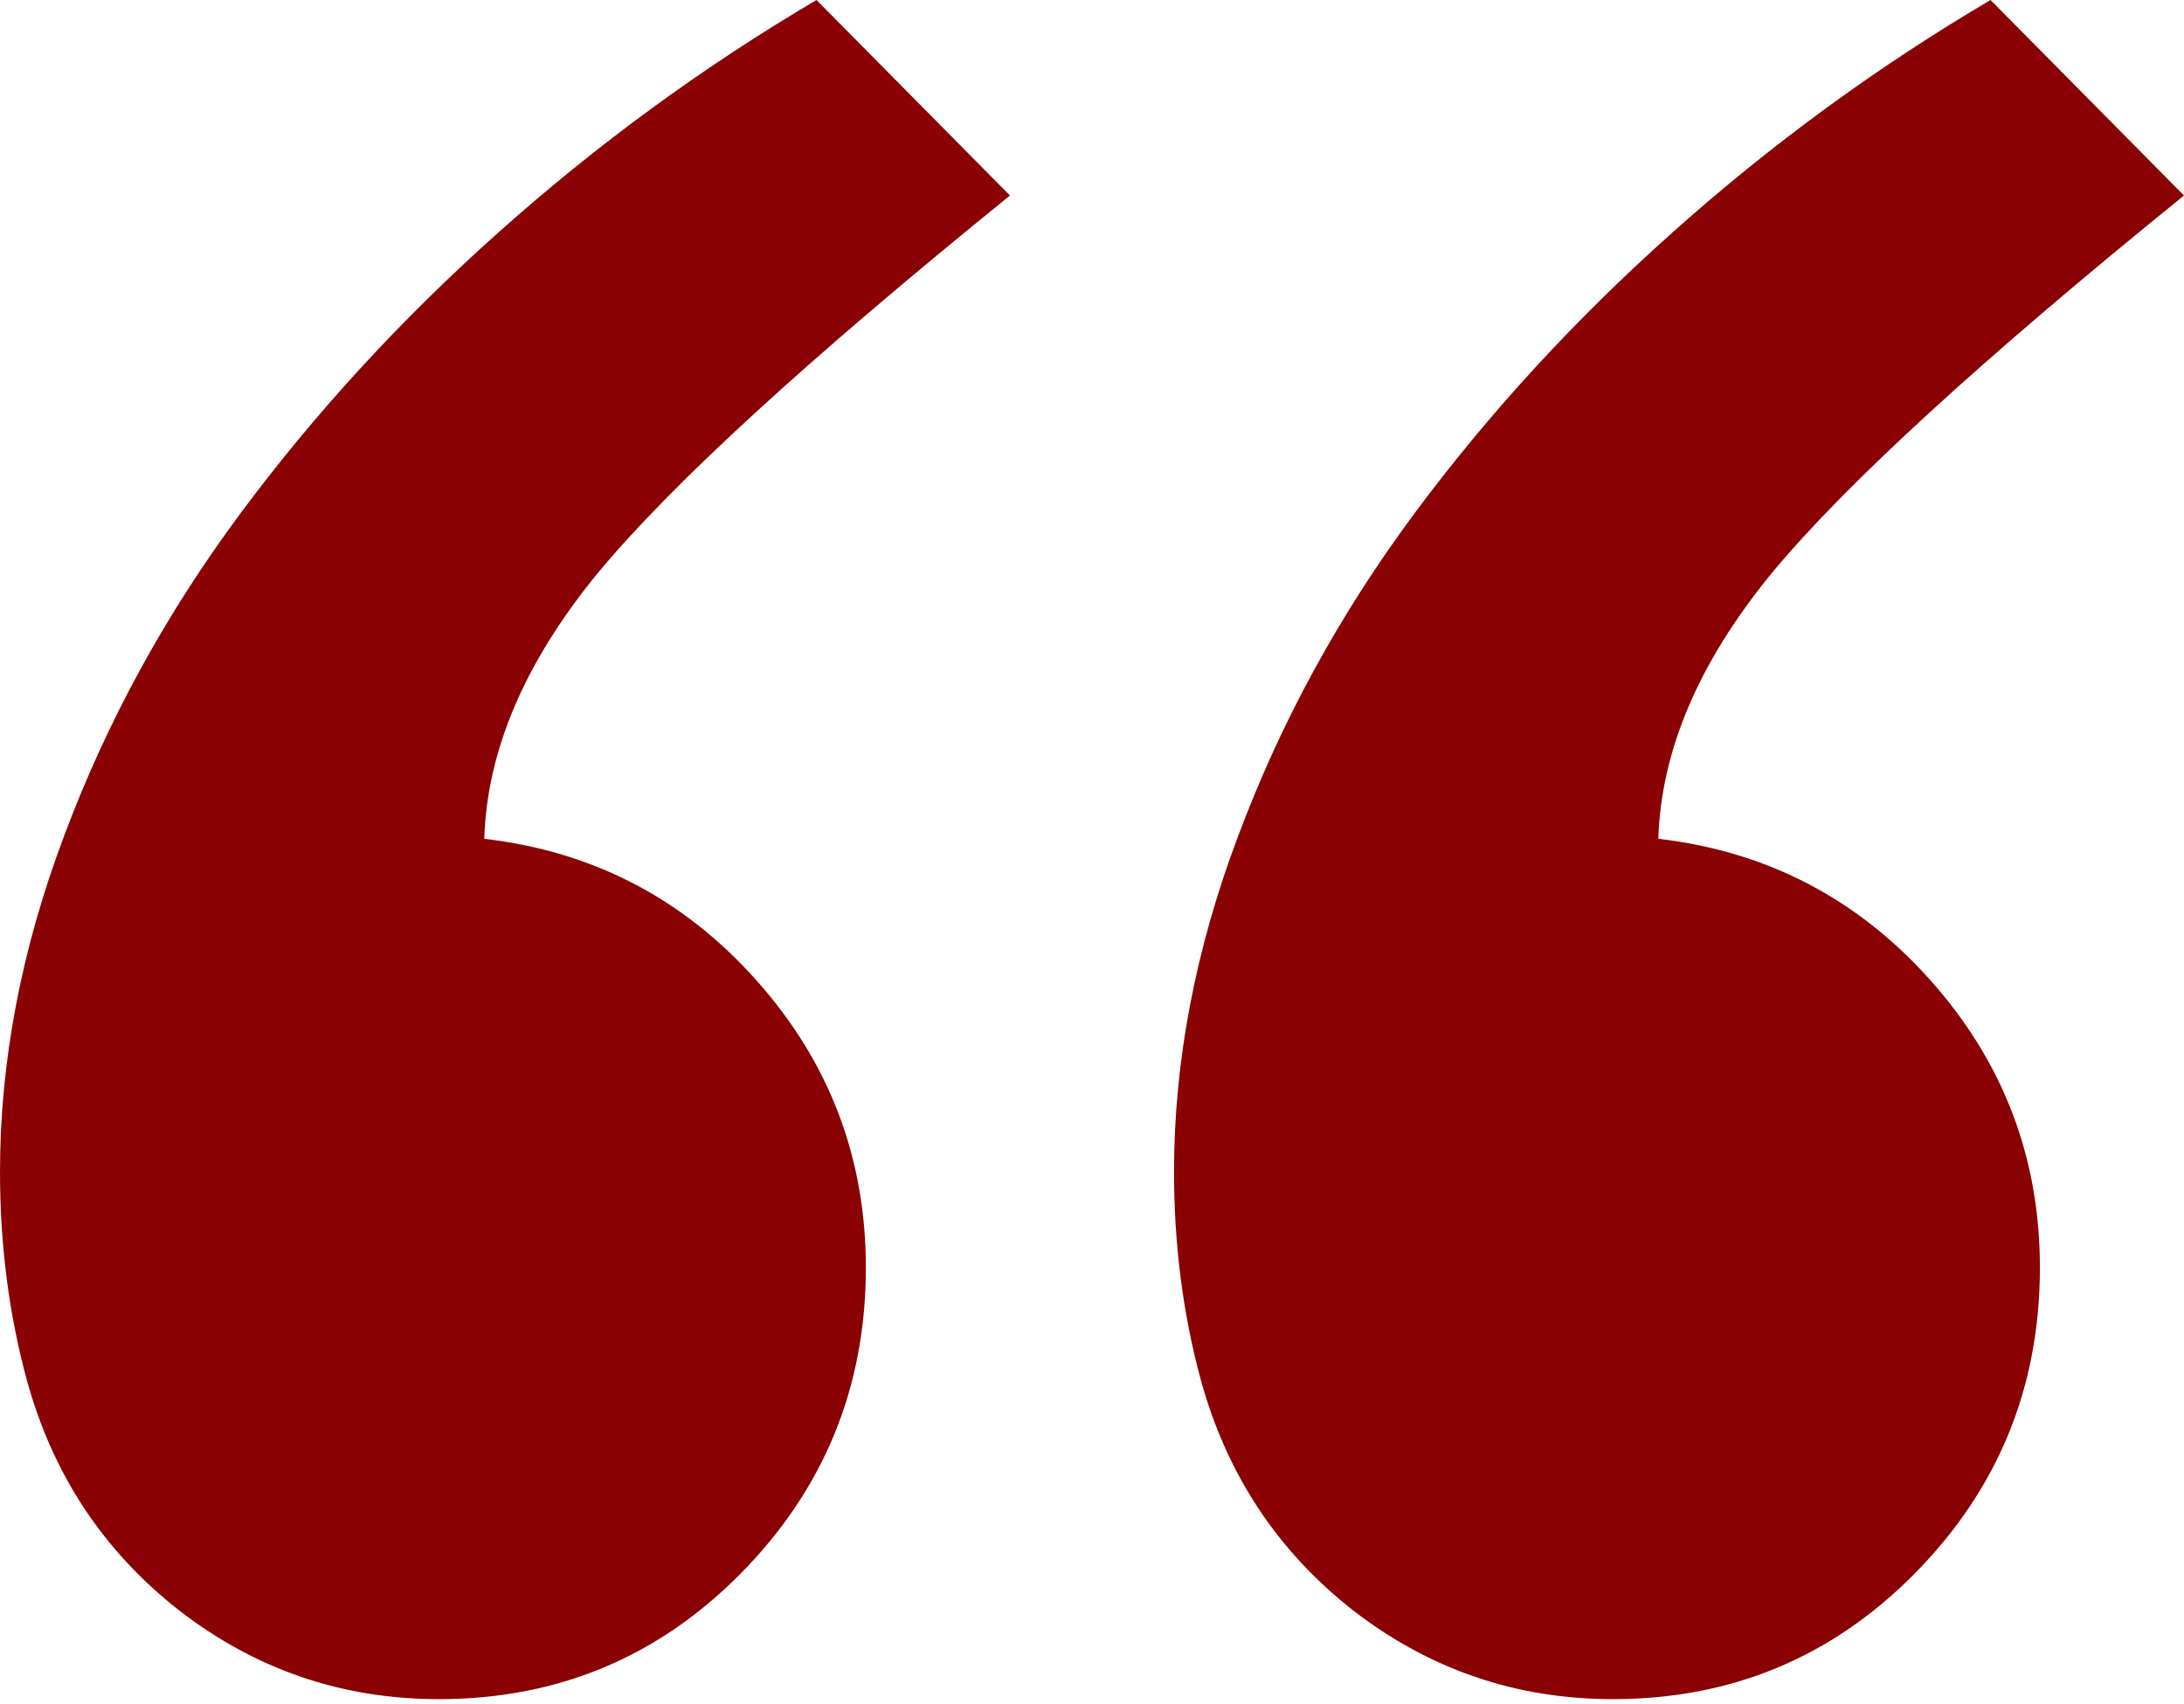
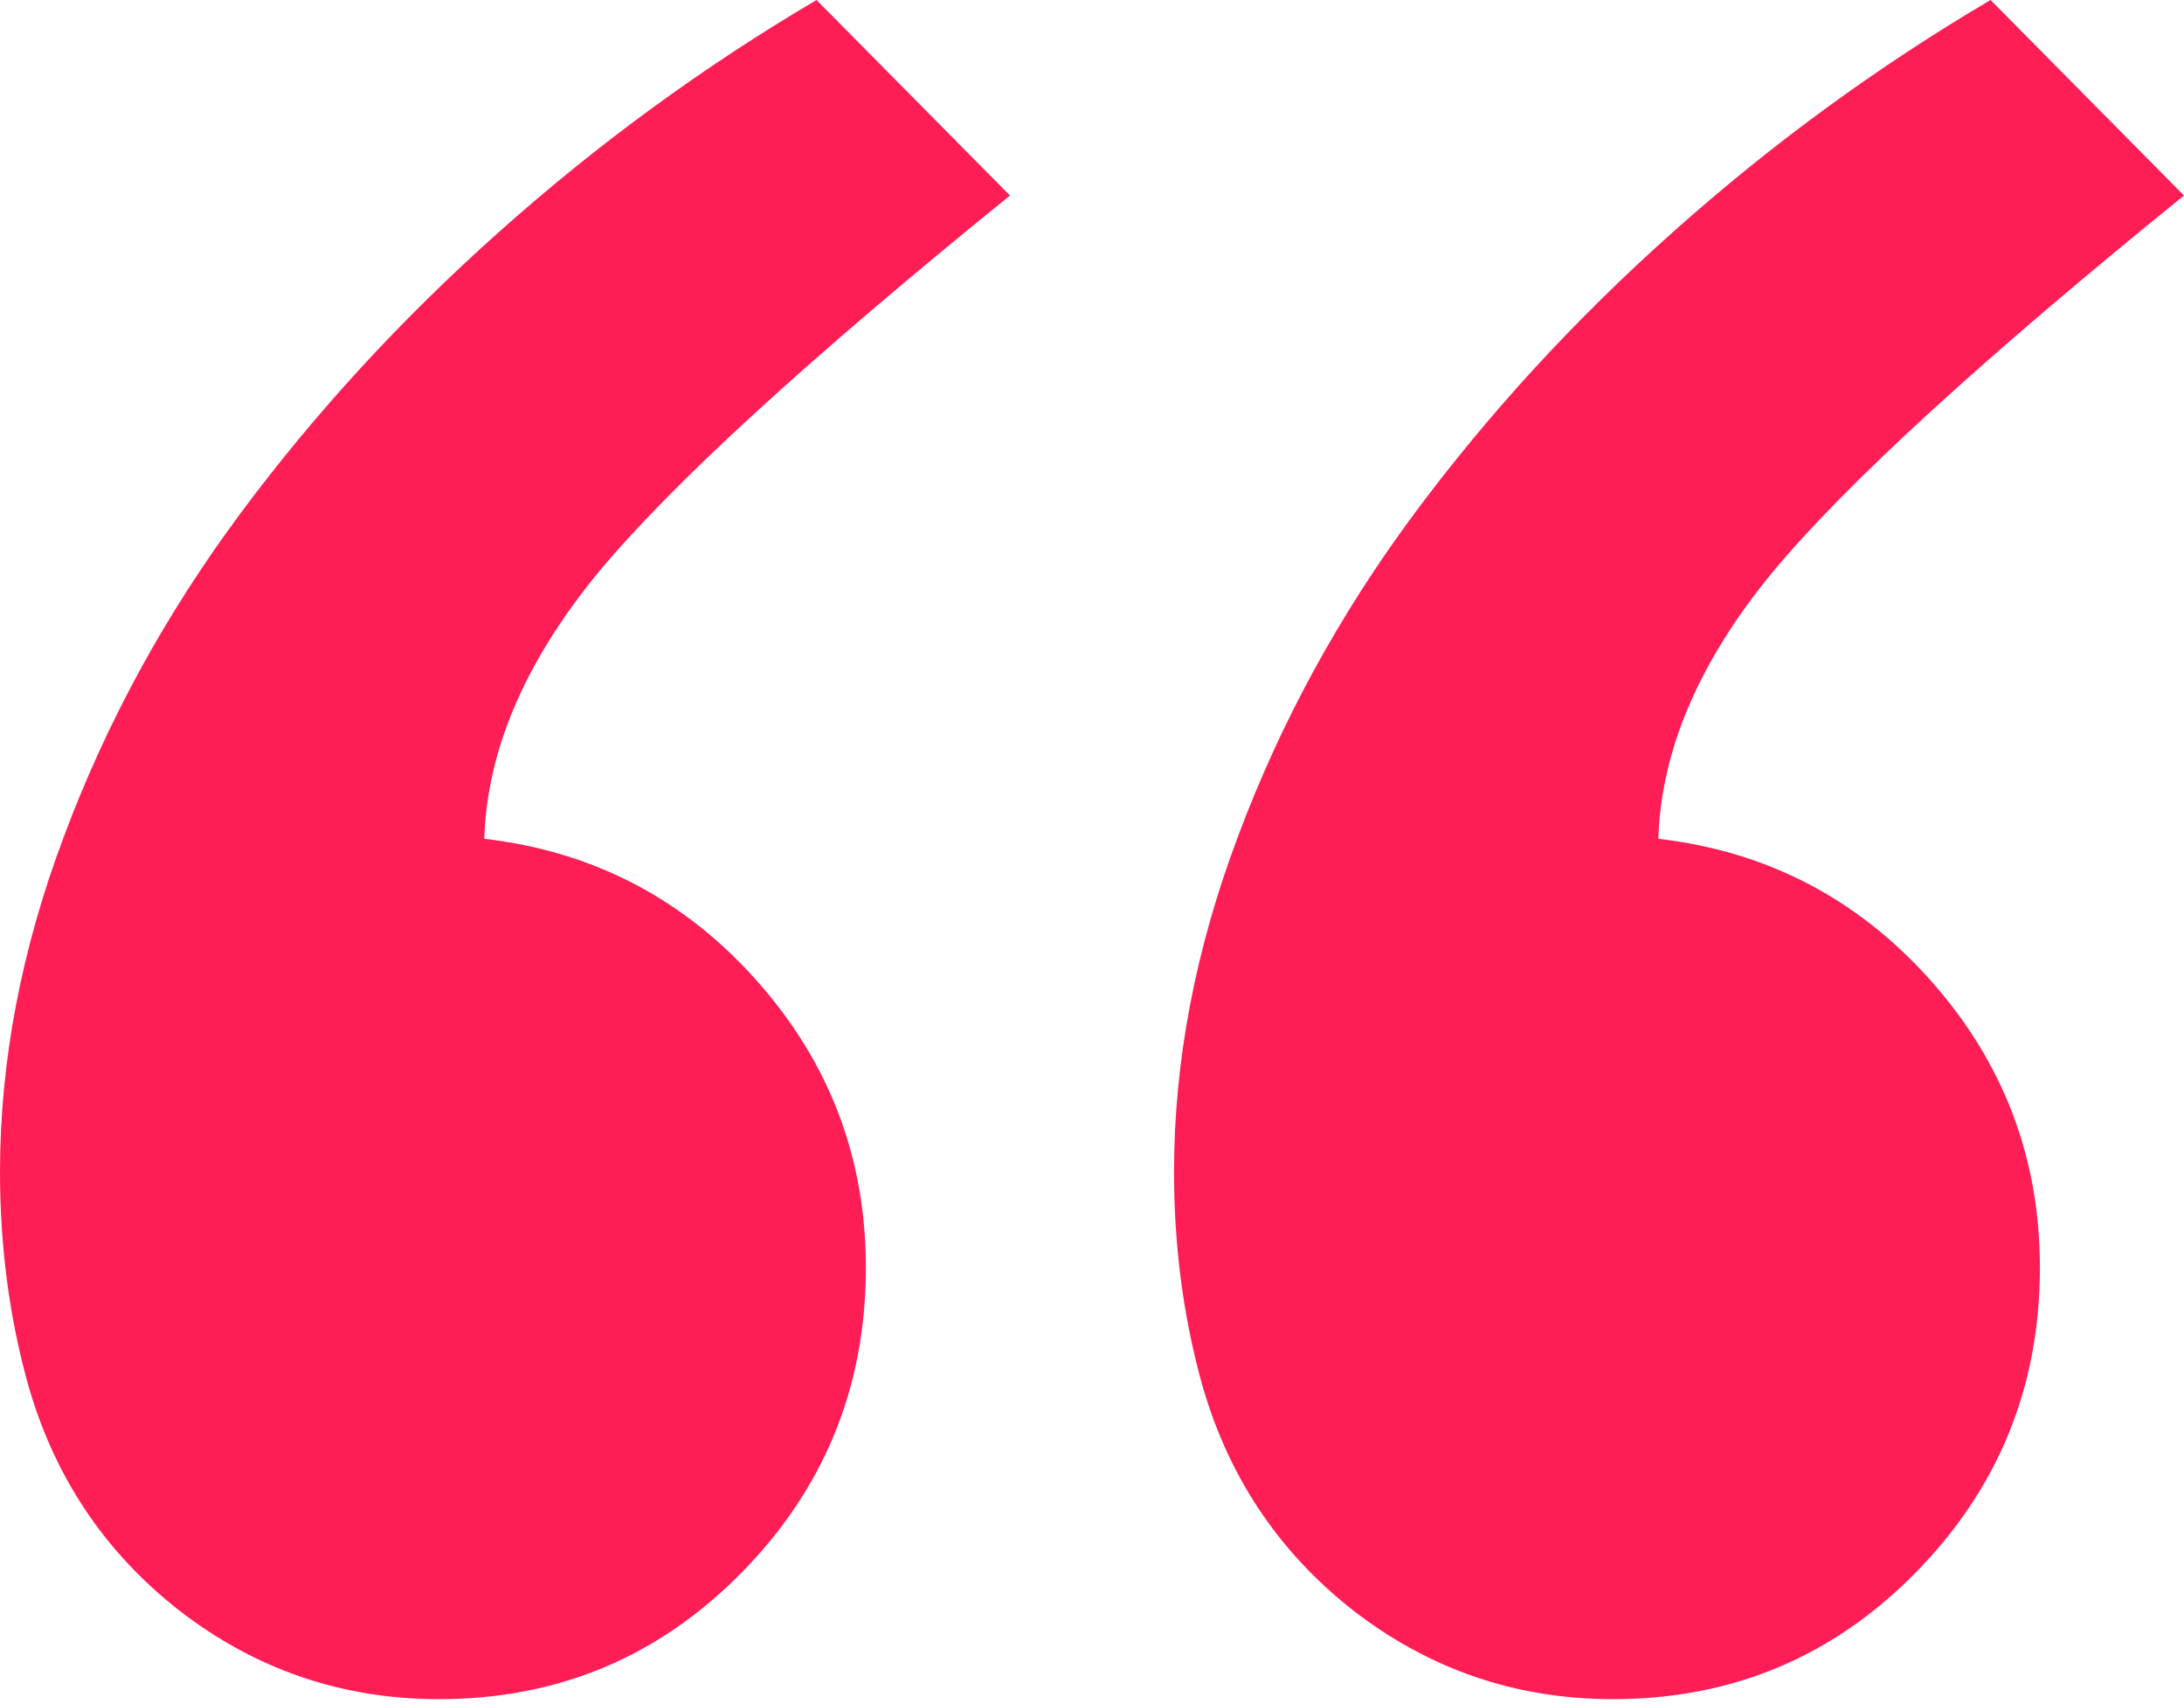
<svg xmlns="http://www.w3.org/2000/svg" width="50" height="39" viewBox="0 0 50 39" fill="none">
-   <path d="M36.927 38.889C34.708 38.889 32.722 38.21 30.971 36.852C29.241 35.494 28.08 33.735 27.489 31.574C27.082 30.072 26.878 28.488 26.878 26.821C26.878 24.29 27.367 21.728 28.345 19.136C29.322 16.523 30.666 14.064 32.376 11.759C34.087 9.455 36.062 7.305 38.302 5.309C40.562 3.292 42.985 1.523 45.571 0L50 4.475C45.398 8.2 42.252 11.08 40.562 13.117C38.892 15.154 38.027 17.181 37.966 19.198C40.45 19.486 42.527 20.566 44.197 22.438C45.866 24.311 46.701 26.502 46.701 29.012C46.701 31.749 45.744 34.084 43.83 36.019C41.937 37.932 39.636 38.889 36.927 38.889ZM10.049 38.889C7.829 38.889 5.844 38.21 4.093 36.852C2.362 35.494 1.201 33.735 0.611 31.574C0.204 30.072 0 28.488 0 26.821C0 24.29 0.489 21.728 1.466 19.136C2.443 16.523 3.787 14.064 5.498 11.759C7.208 9.455 9.183 7.305 11.423 5.309C13.684 3.292 16.107 1.523 18.693 0L23.122 4.475C18.52 8.2 15.374 11.08 13.684 13.117C12.014 15.154 11.148 17.181 11.087 19.198C13.572 19.486 15.649 20.566 17.318 22.438C18.988 24.311 19.823 26.502 19.823 29.012C19.823 31.749 18.866 34.084 16.952 36.019C15.058 37.932 12.757 38.889 10.049 38.889Z" fill="#8A0204" />
+   <path d="M36.927 38.889C34.708 38.889 32.722 38.21 30.971 36.852C29.241 35.494 28.08 33.735 27.489 31.574C27.082 30.072 26.878 28.488 26.878 26.821C26.878 24.29 27.367 21.728 28.345 19.136C29.322 16.523 30.666 14.064 32.376 11.759C34.087 9.455 36.062 7.305 38.302 5.309C40.562 3.292 42.985 1.523 45.571 0L50 4.475C45.398 8.2 42.252 11.08 40.562 13.117C38.892 15.154 38.027 17.181 37.966 19.198C40.45 19.486 42.527 20.566 44.197 22.438C45.866 24.311 46.701 26.502 46.701 29.012C46.701 31.749 45.744 34.084 43.83 36.019C41.937 37.932 39.636 38.889 36.927 38.889ZM10.049 38.889C7.829 38.889 5.844 38.21 4.093 36.852C2.362 35.494 1.201 33.735 0.611 31.574C0.204 30.072 0 28.488 0 26.821C0 24.29 0.489 21.728 1.466 19.136C2.443 16.523 3.787 14.064 5.498 11.759C7.208 9.455 9.183 7.305 11.423 5.309C13.684 3.292 16.107 1.523 18.693 0L23.122 4.475C18.52 8.2 15.374 11.08 13.684 13.117C12.014 15.154 11.148 17.181 11.087 19.198C13.572 19.486 15.649 20.566 17.318 22.438C18.988 24.311 19.823 26.502 19.823 29.012C19.823 31.749 18.866 34.084 16.952 36.019C15.058 37.932 12.757 38.889 10.049 38.889Z" fill="#FF1D55" />
</svg>
